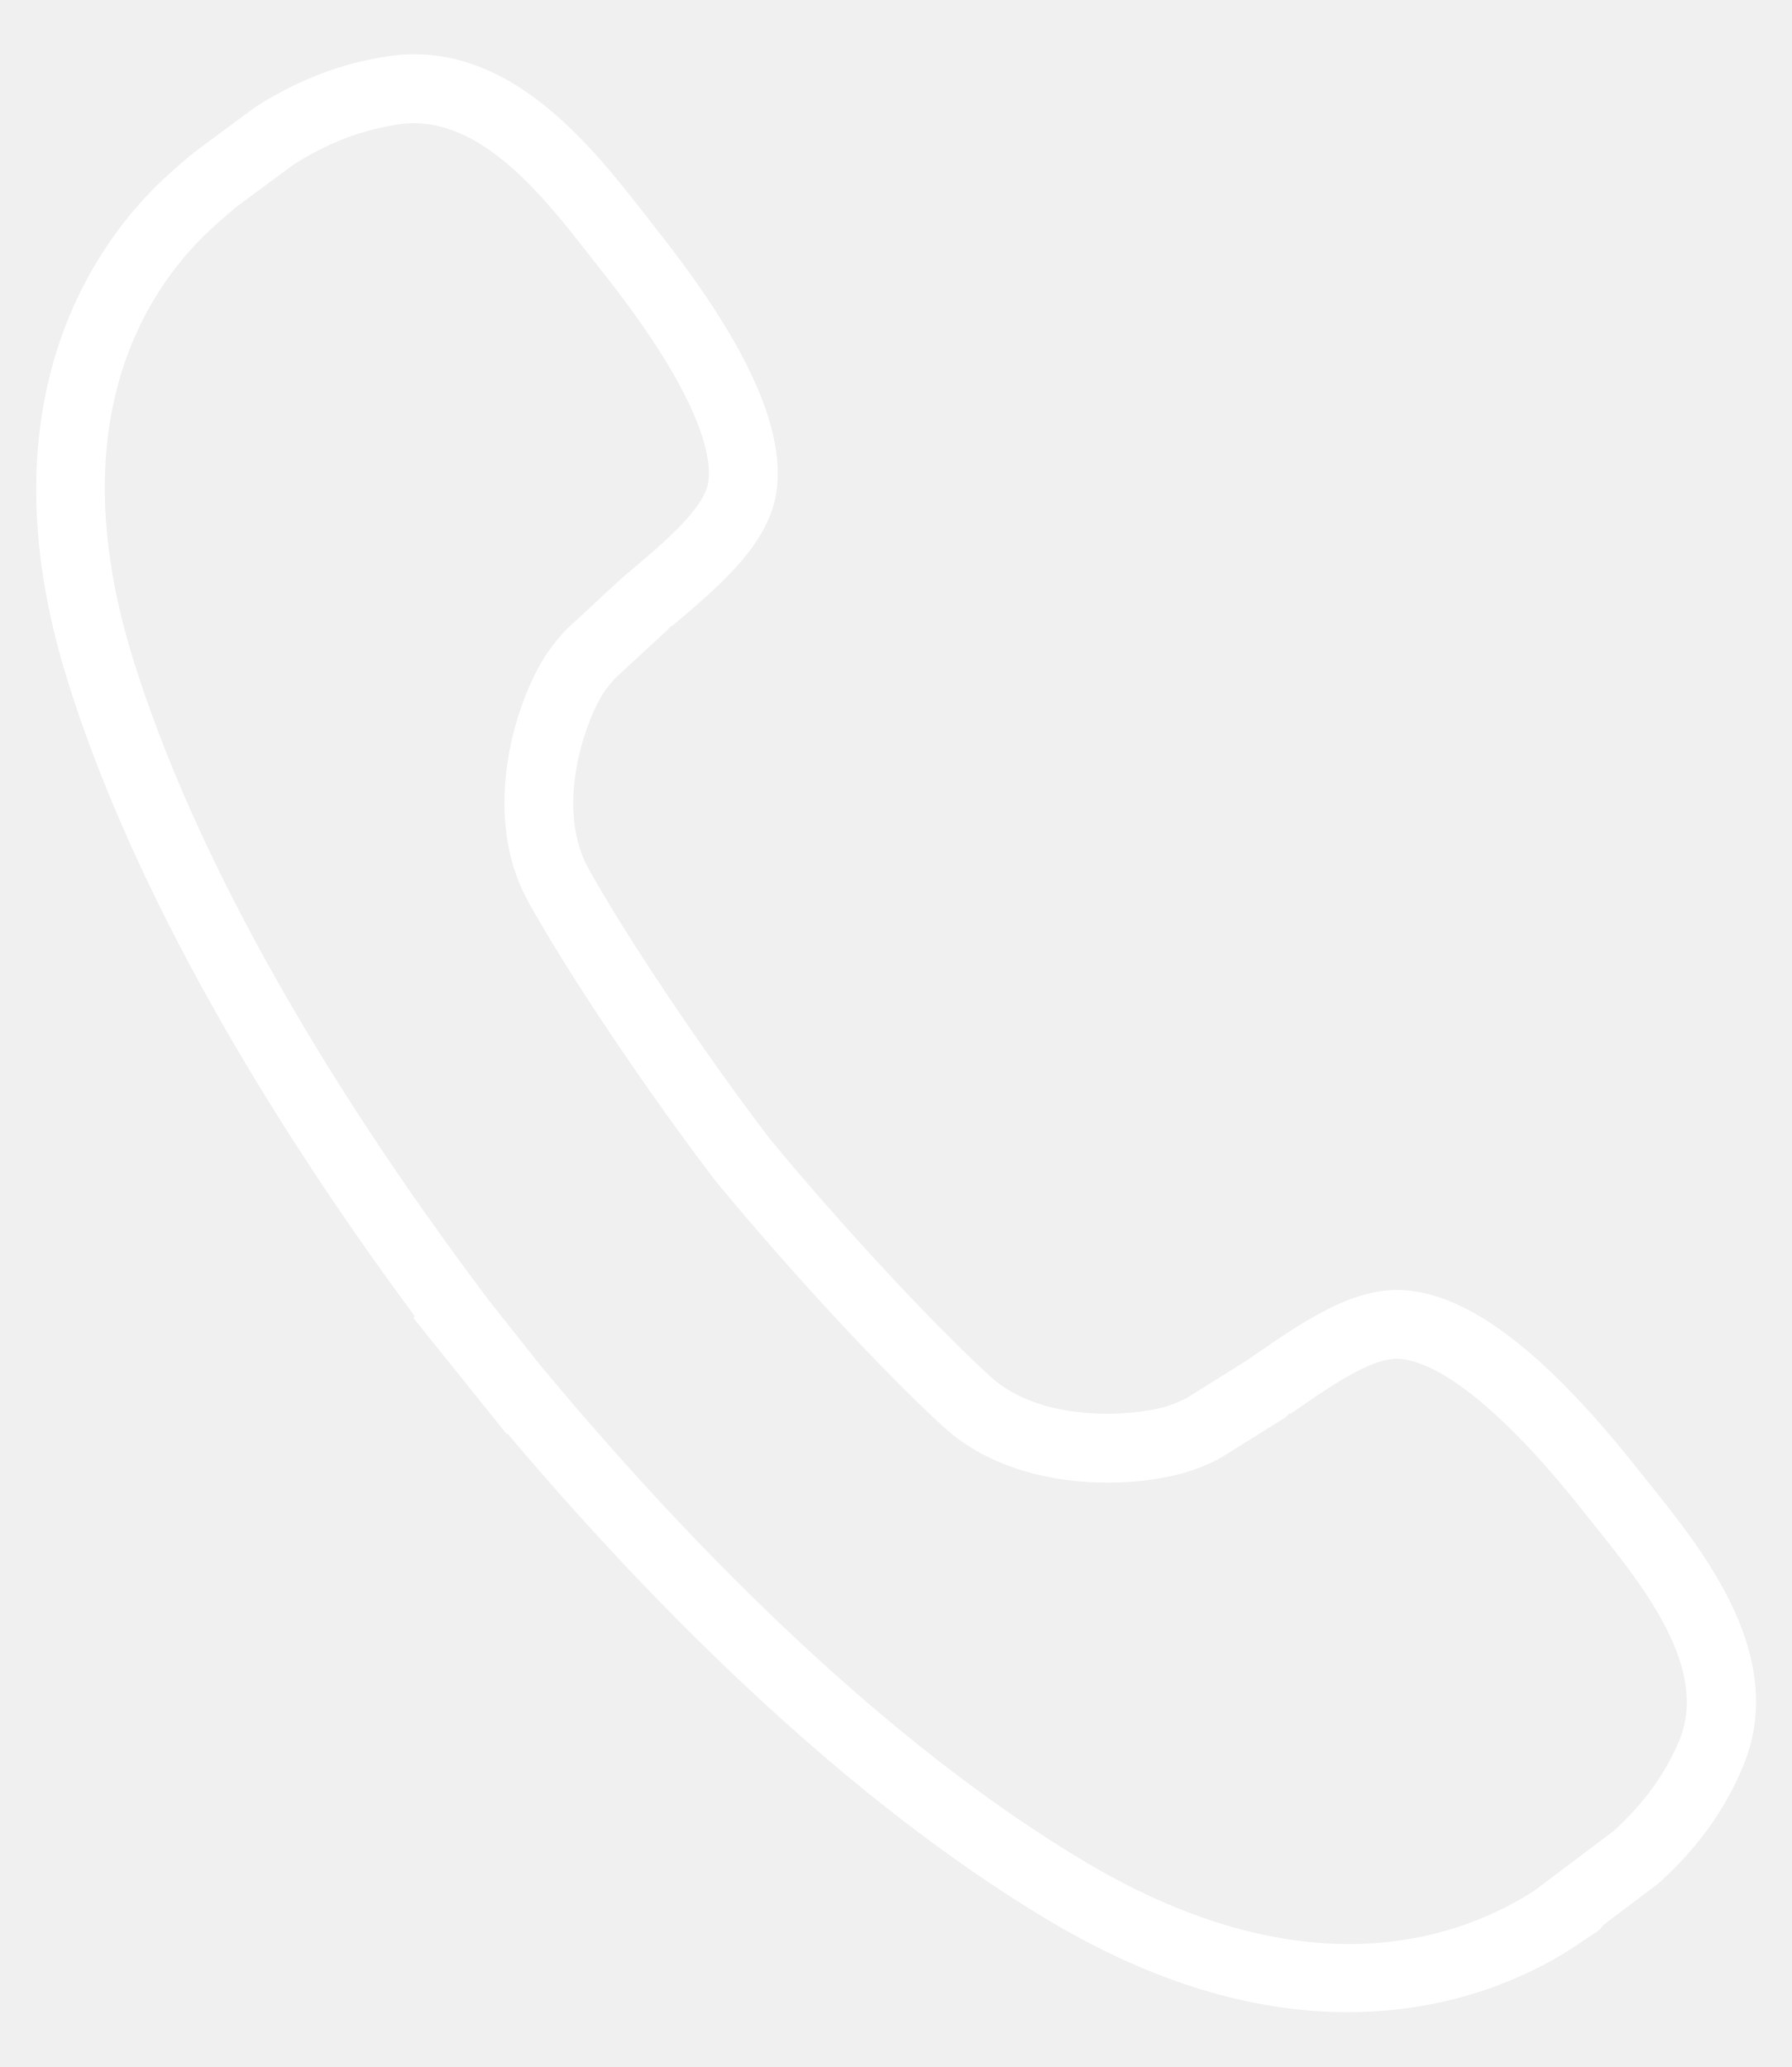
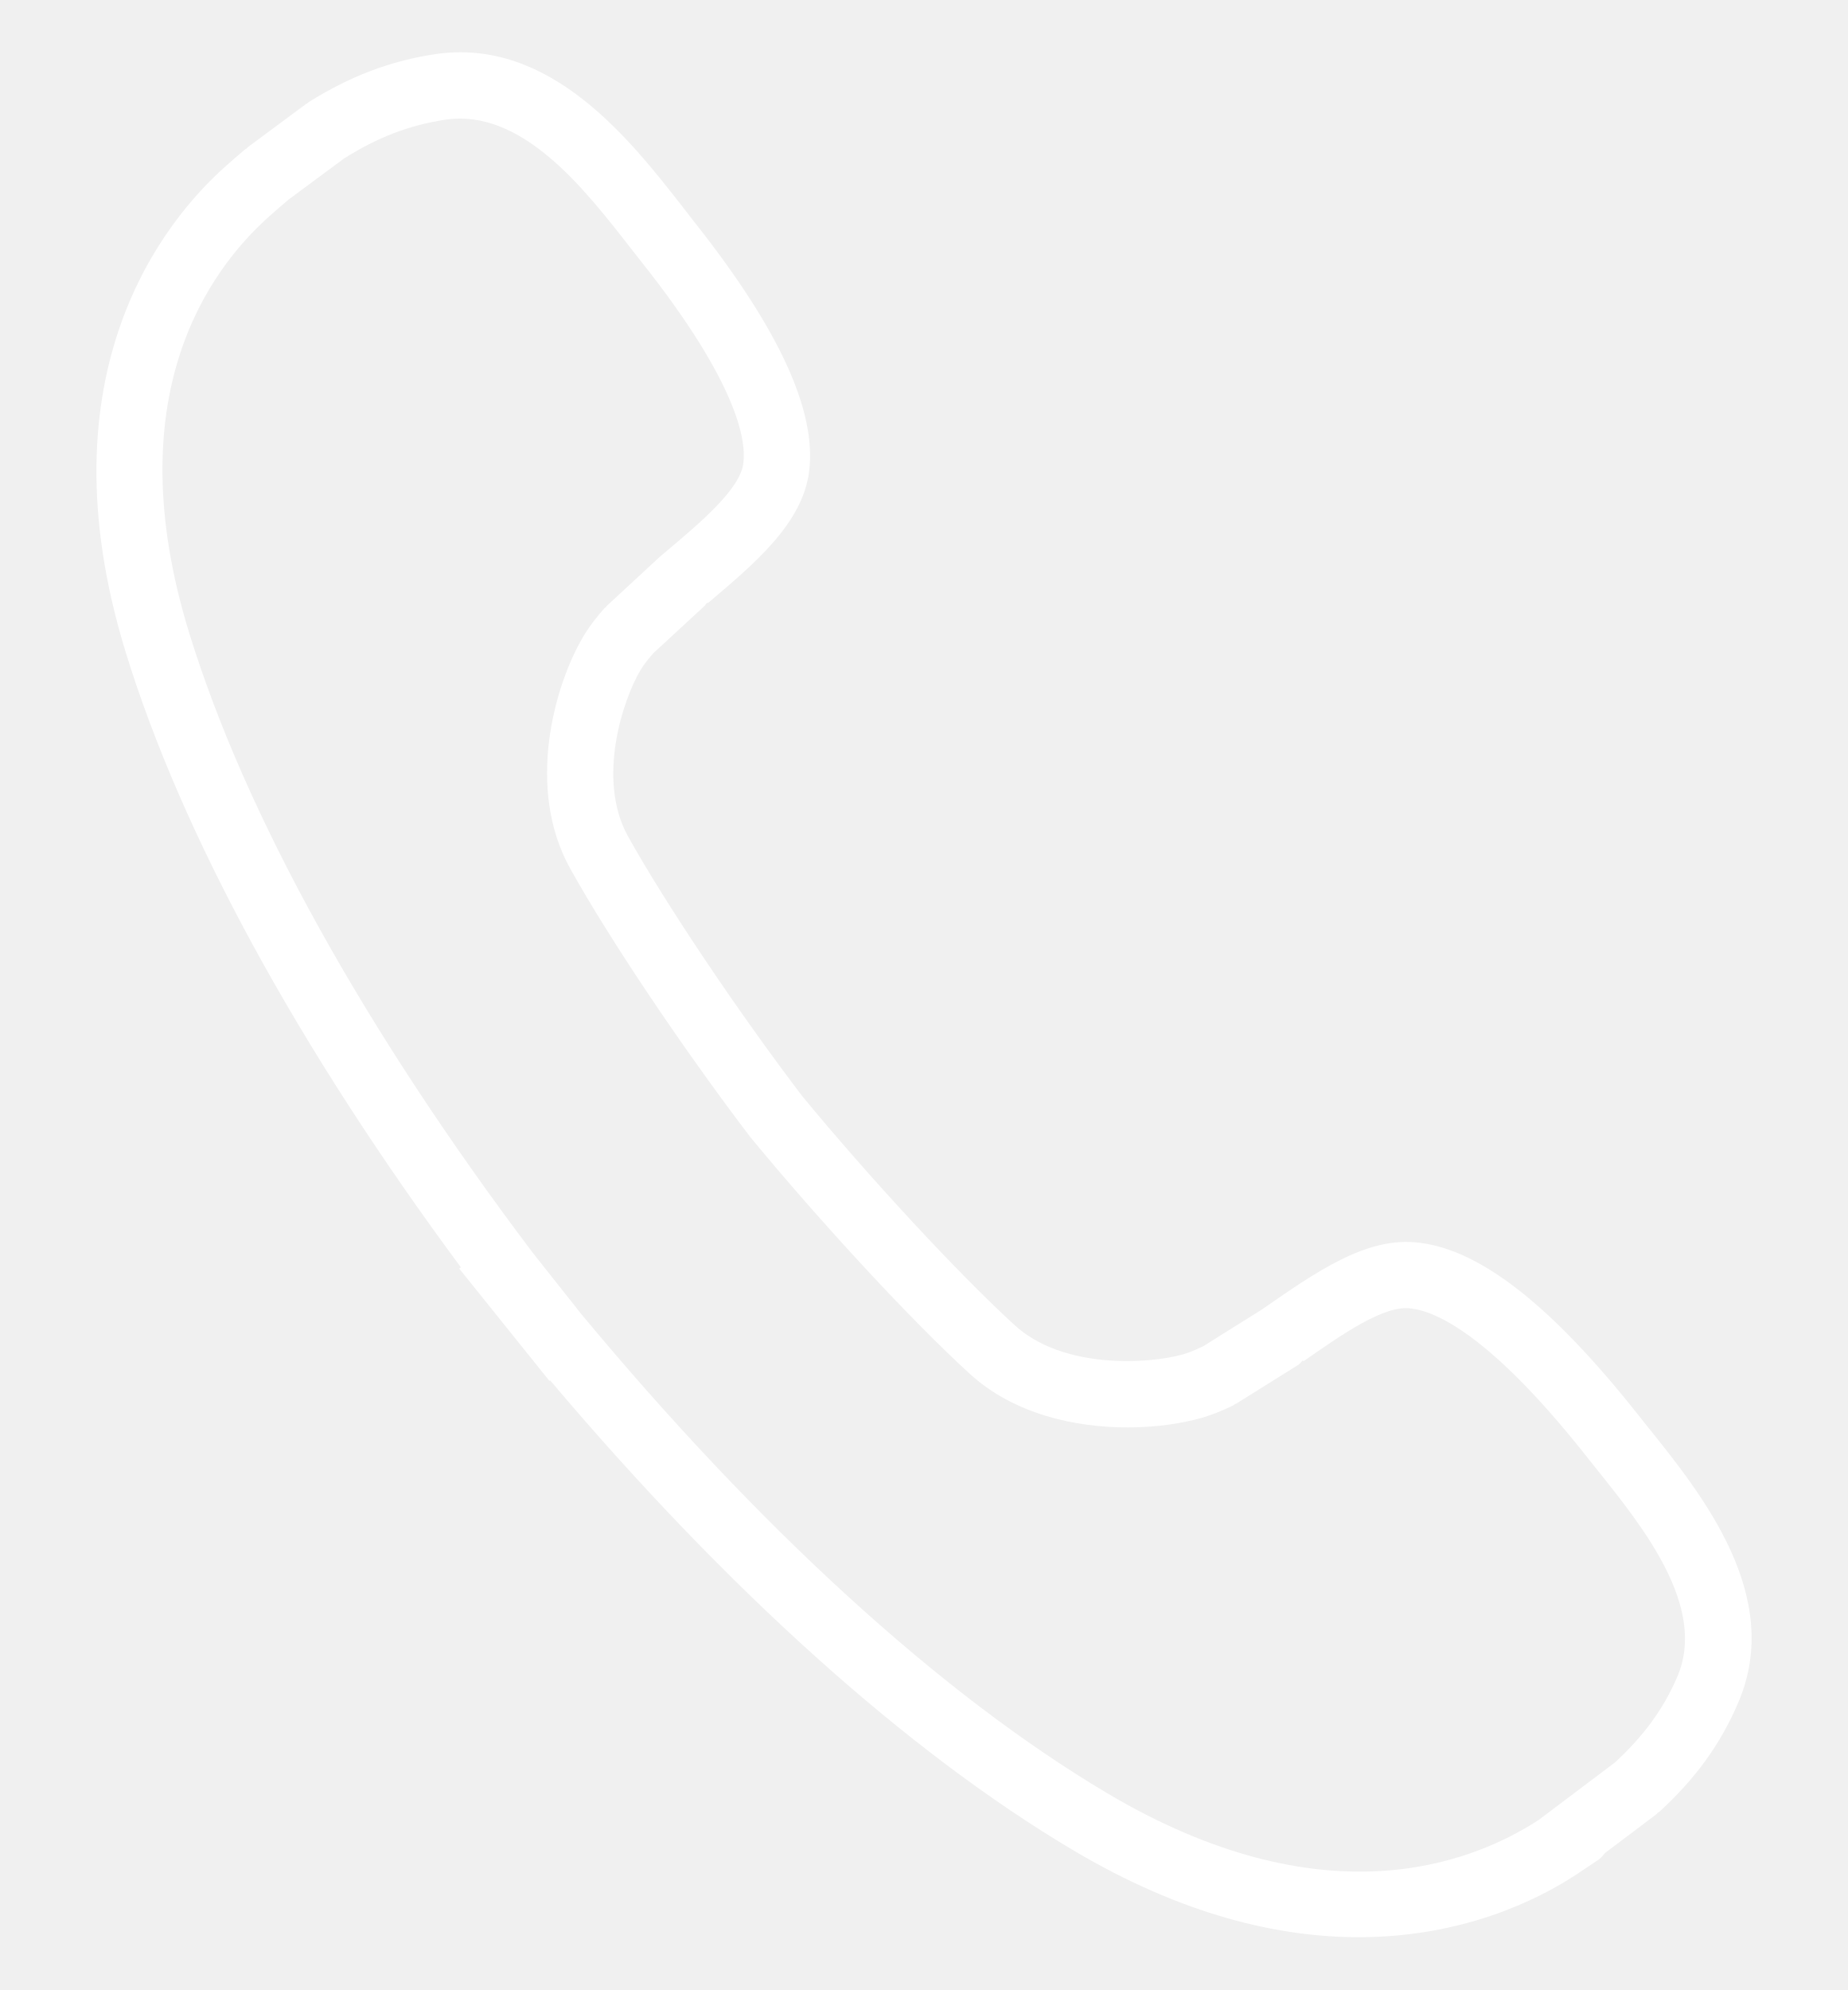
- <svg xmlns="http://www.w3.org/2000/svg" width="26" height="30" viewBox="0 0 26 30" fill="none">
+ <svg xmlns="http://www.w3.org/2000/svg" width="26" height="28" viewBox="0 0 26 30" fill="none">
  <path d="M23.926 21.523L23.764 21.32C22.477 19.694 21.402 18.848 20.48 18.736C19.683 18.628 18.911 19.179 18.091 19.746L17.215 20.294C17.11 20.346 17.006 20.389 16.909 20.418C16.396 20.562 15.102 20.648 14.37 19.977C13.518 19.198 12.195 17.77 11.166 16.523C10.184 15.231 9.104 13.621 8.54 12.607C8.064 11.749 8.463 10.547 8.729 10.102C8.781 10.015 8.85 9.929 8.926 9.844L9.699 9.13C9.71 9.119 9.715 9.105 9.725 9.095C9.732 9.088 9.745 9.09 9.754 9.084C10.451 8.495 11.172 7.889 11.271 7.11C11.387 6.195 10.819 4.958 9.53 3.333L9.373 3.13C8.575 2.108 7.369 0.561 5.636 0.816C4.955 0.918 4.346 1.15 3.719 1.544C3.712 1.548 3.709 1.555 3.704 1.559C3.699 1.563 3.693 1.563 3.688 1.566L2.814 2.214C2.805 2.219 2.8 2.23 2.791 2.238C2.785 2.244 2.775 2.245 2.768 2.251C2.666 2.336 2.565 2.424 2.465 2.514C1.579 3.304 -0.34 5.598 0.969 9.84C1.814 12.58 3.556 15.777 6.02 19.105L5.996 19.125L7.355 20.817L7.366 20.809C10.037 23.969 12.756 26.411 15.248 27.89C16.91 28.878 18.363 29.204 19.558 29.204C21.13 29.204 22.256 28.639 22.821 28.271L23.176 28.034C23.216 28.006 23.245 27.968 23.274 27.933L24.047 27.35C24.056 27.343 24.061 27.332 24.07 27.325C24.074 27.321 24.08 27.323 24.085 27.319C24.635 26.816 25.016 26.29 25.281 25.666C25.968 24.067 24.739 22.536 23.926 21.523ZM24.363 25.274C24.156 25.759 23.855 26.171 23.42 26.571L22.269 27.438C21.226 28.115 18.997 28.953 15.76 27.03C13.269 25.551 10.526 23.051 7.828 19.8L7.098 18.878C4.556 15.508 2.769 12.28 1.925 9.545C0.829 5.989 2.21 4.081 3.135 3.258C3.229 3.173 3.322 3.094 3.415 3.015L3.419 3.011L4.258 2.39C4.768 2.068 5.24 1.888 5.784 1.805C6.945 1.63 7.89 2.855 8.584 3.745L8.746 3.951C10.186 5.768 10.325 6.631 10.28 6.984C10.23 7.375 9.635 7.876 9.11 8.318L9.036 8.38C9.034 8.383 9.033 8.386 9.03 8.389C9.026 8.391 9.023 8.393 9.019 8.395L8.22 9.134C8.215 9.139 8.213 9.145 8.208 9.151C8.203 9.158 8.193 9.16 8.188 9.166C8.064 9.305 7.957 9.444 7.871 9.588C7.423 10.339 6.999 11.891 7.668 13.092C8.251 14.143 9.363 15.801 10.384 17.141C11.451 18.436 12.812 19.906 13.695 20.712C14.356 21.316 15.276 21.519 16.073 21.519C16.499 21.519 16.89 21.46 17.186 21.376C17.343 21.331 17.504 21.266 17.67 21.185C17.68 21.18 17.685 21.171 17.695 21.165C17.7 21.163 17.707 21.164 17.712 21.16L18.64 20.58C18.67 20.56 18.69 20.534 18.715 20.509L18.726 20.521C19.297 20.125 19.949 19.66 20.356 19.727C20.718 19.771 21.538 20.119 22.98 21.94L23.146 22.149C23.849 23.025 24.811 24.225 24.363 25.274Z" fill="white" />
</svg>
